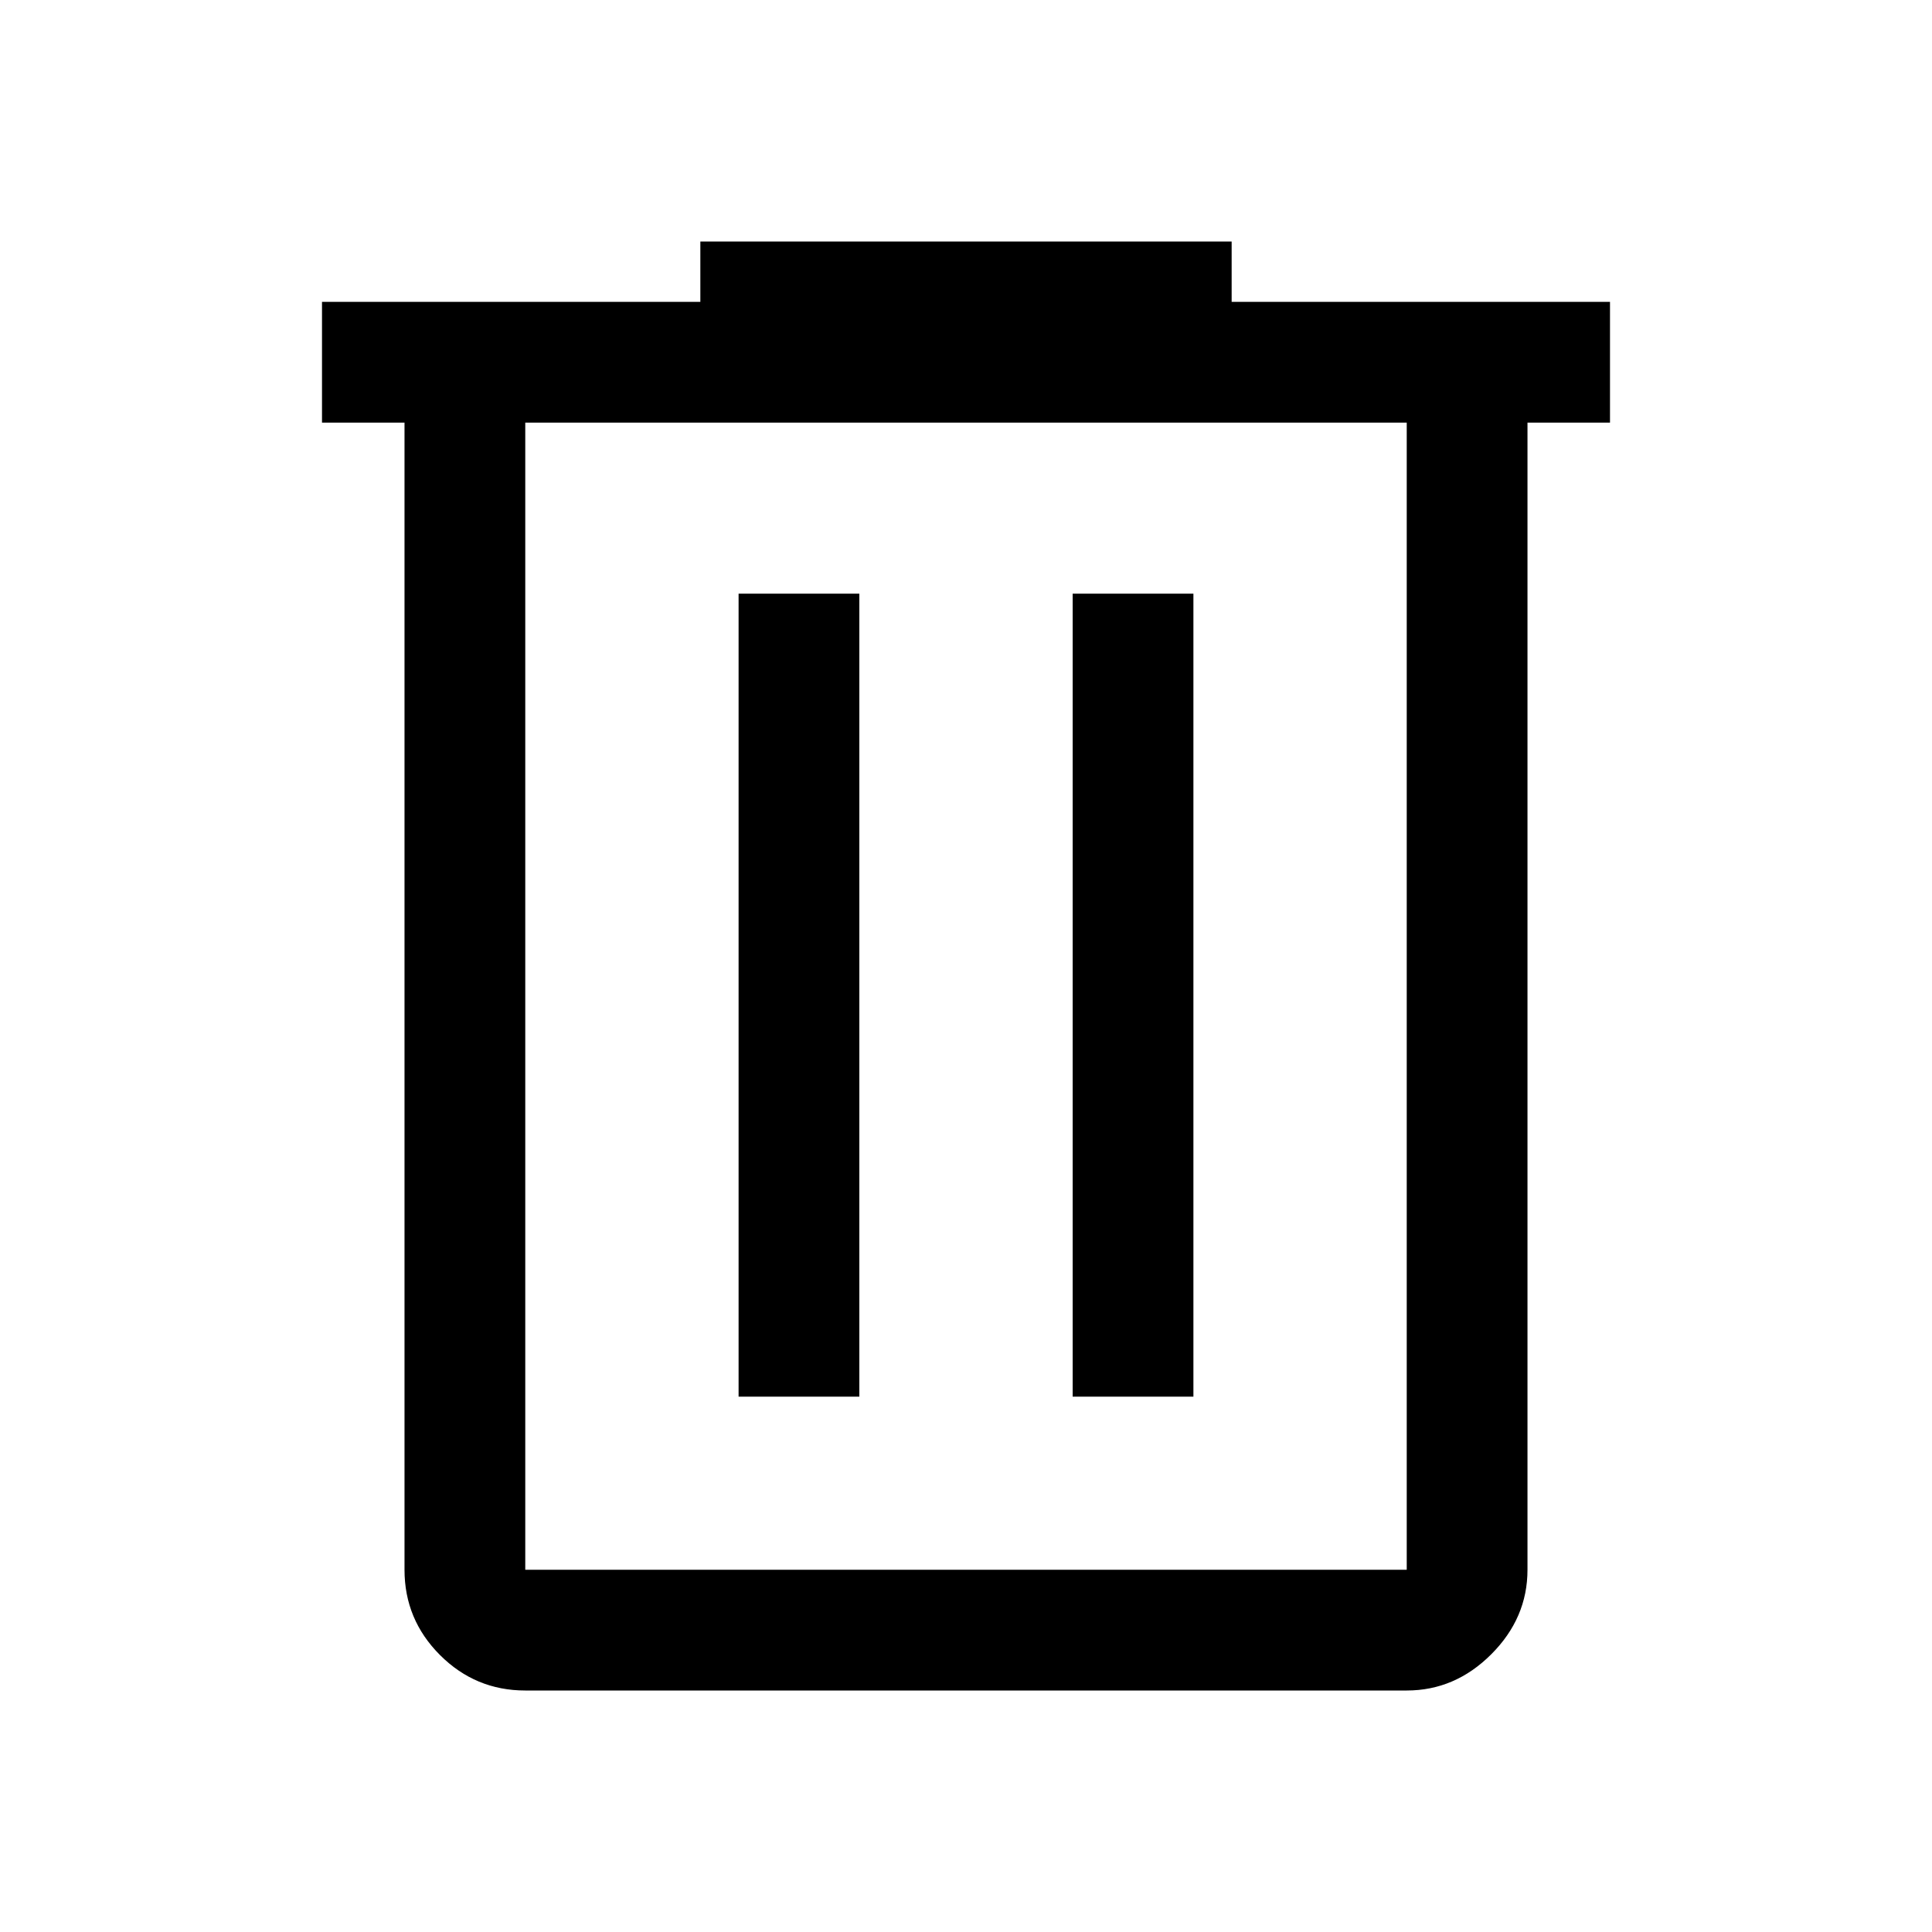
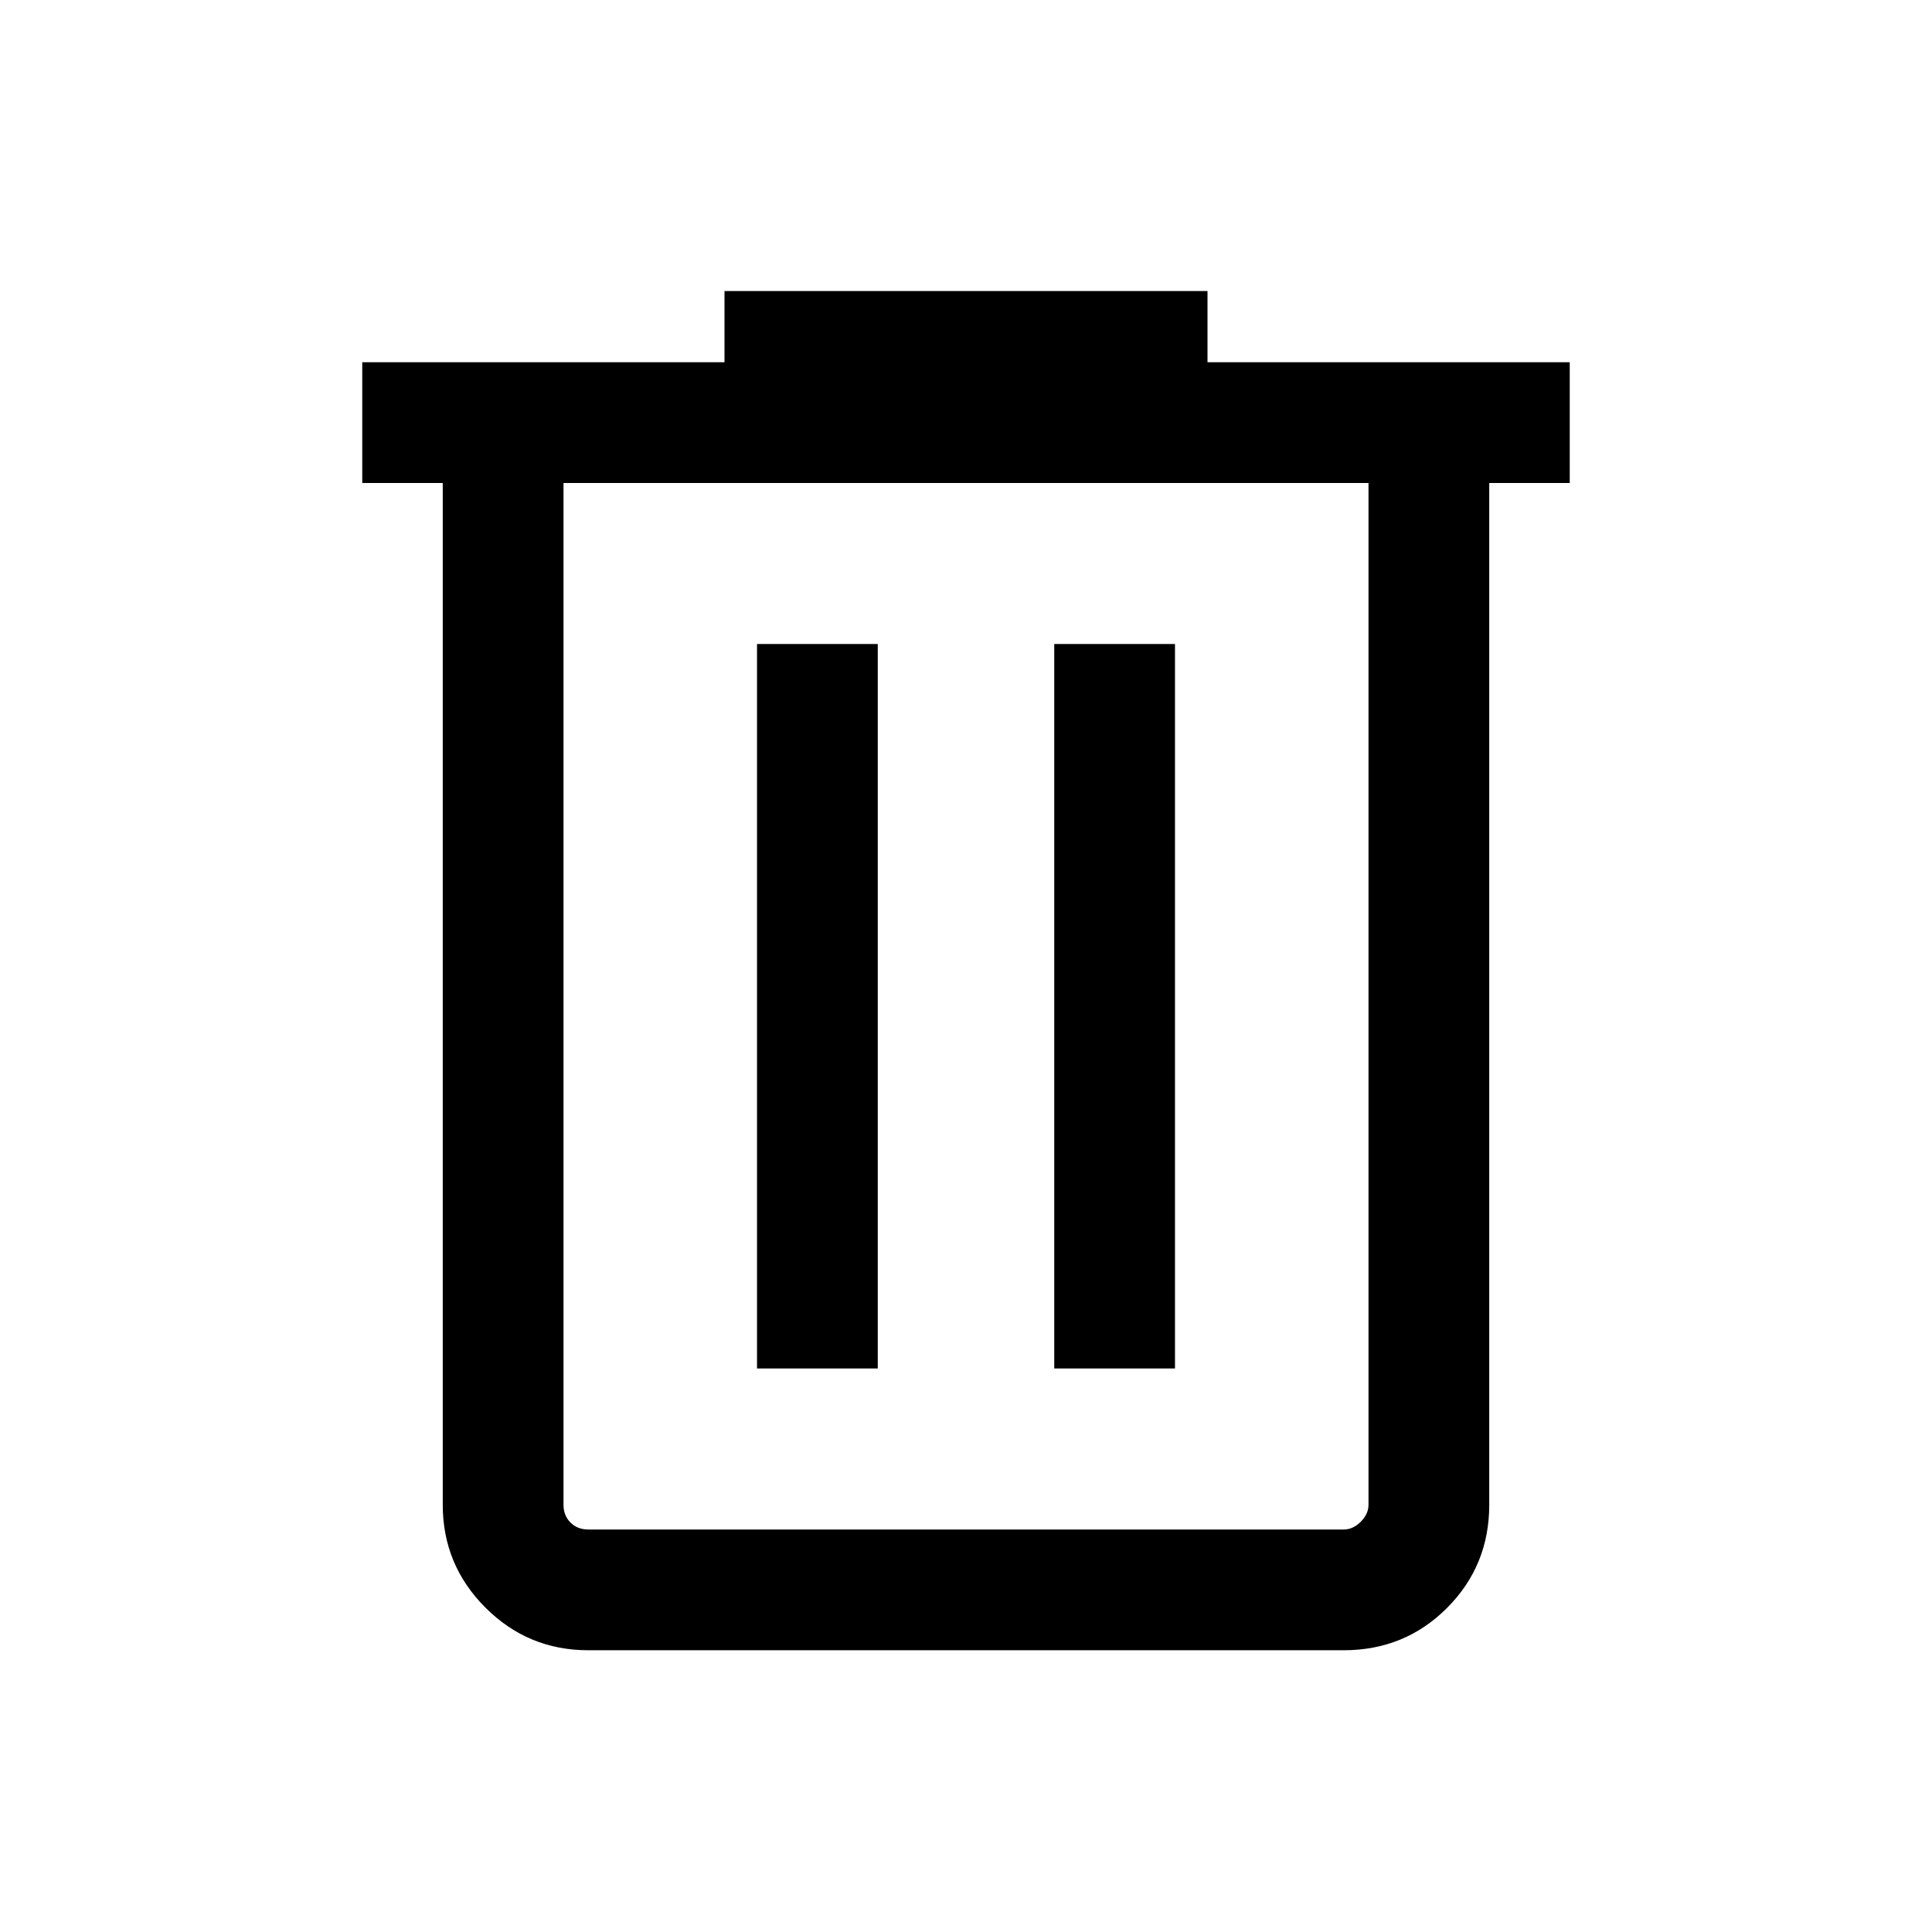
- <svg xmlns="http://www.w3.org/2000/svg" height="48" viewBox="0 96 960 960" width="48">
-   <path d="M261 936q-24.75 0-42.375-17.625T201 876V306h-41v-60h188v-30h264v30h188v60h-41v570q0 24-18 42t-42 18H261Zm438-630H261v570h438V306ZM367 790h60V391h-60v399Zm166 0h60V391h-60v399ZM261 306v570-570Z" />
+ <svg xmlns="http://www.w3.org/2000/svg" height="24" viewBox="0 96 960 960" width="24">
+   <path d="M292.309 915.999q-29.923 0-51.115-21.193-21.193-21.192-21.193-51.115V336h-40v-59.999H360v-35.384h240v35.384h179.999V336h-40v507.691q0 30.308-21 51.308t-51.308 21H292.309ZM680 336H280v507.691q0 5.385 3.462 8.847 3.462 3.462 8.847 3.462h375.382q4.616 0 8.463-3.846 3.846-3.847 3.846-8.463V336ZM376.155 776h59.999V416h-59.999v360Zm147.691 0h59.999V416h-59.999v360ZM280 336v520-520Z" />
</svg>
